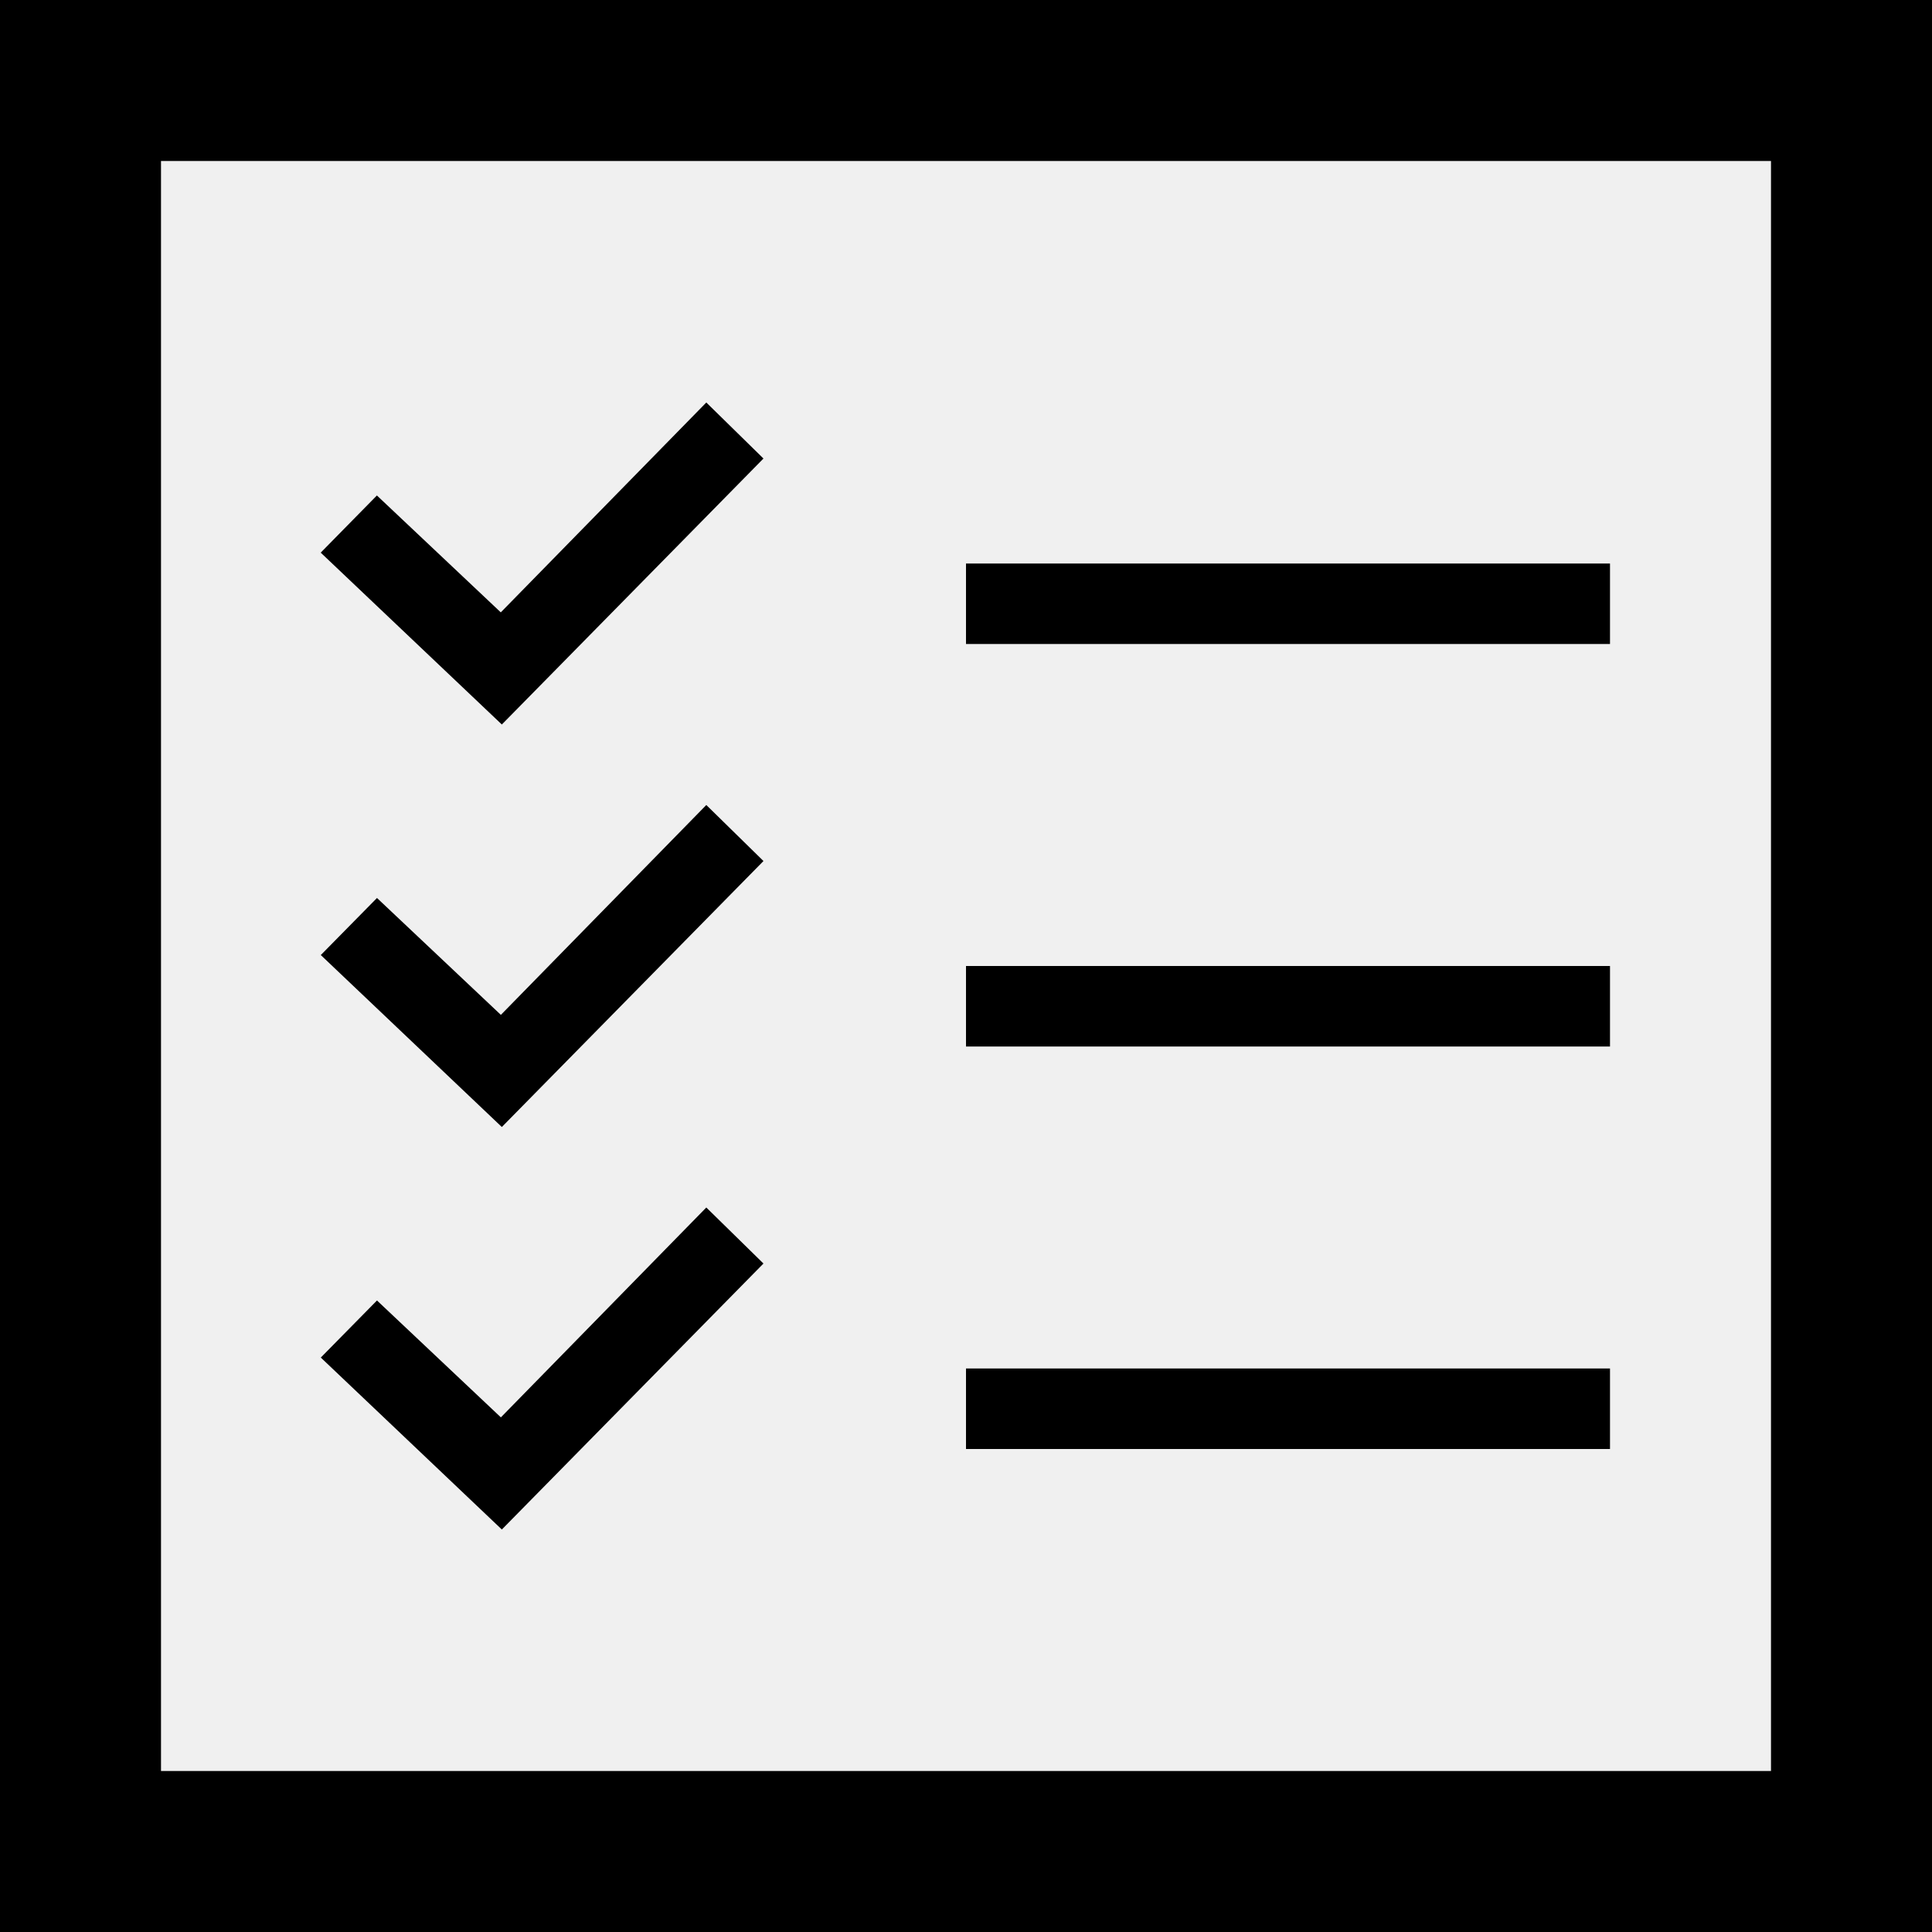
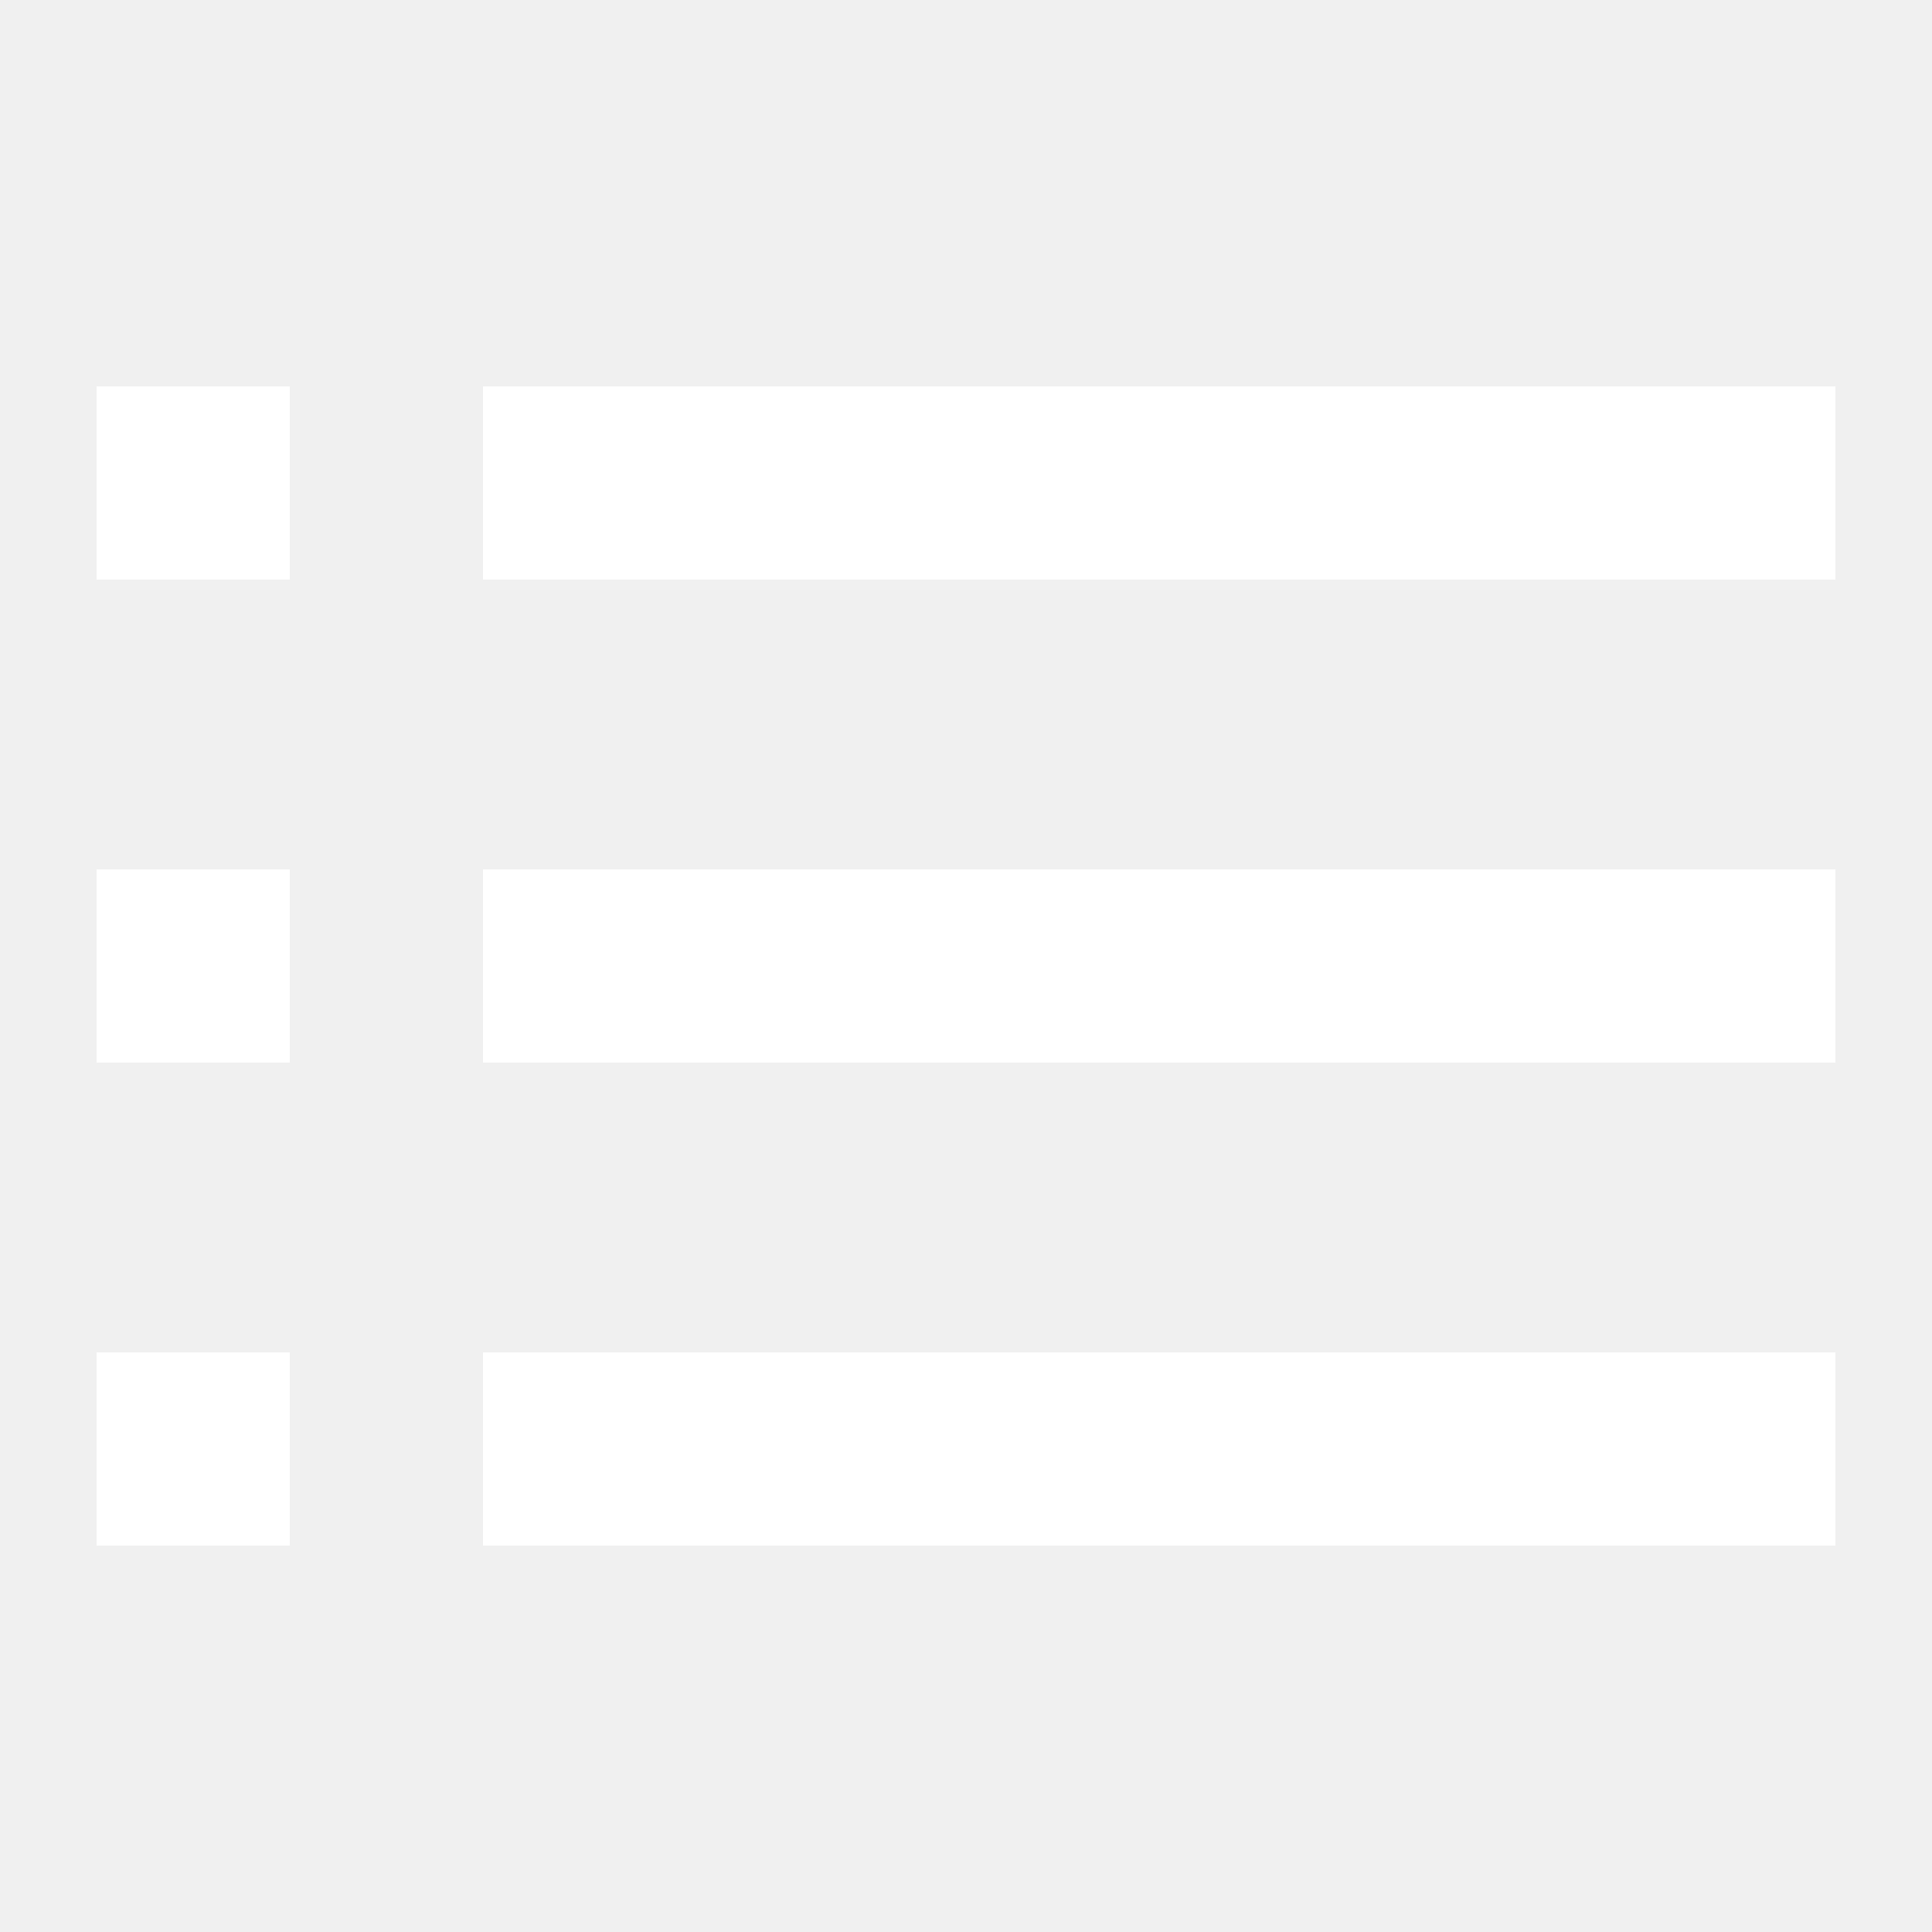
- <svg xmlns="http://www.w3.org/2000/svg" width="24" height="24" viewBox="0 0 24 24">
-   <path d="M22 2v20h-20v-20h20zm2-2h-24v24h24v-24zm-4 7h-8v1h8v-1zm0 5h-8v1h8v-1zm0 5h-8v1h8v-1zm-10.516-11.304l-.71-.696-2.553 2.607-1.539-1.452-.698.71 2.25 2.135 3.25-3.304zm0 5l-.71-.696-2.552 2.607-1.539-1.452-.698.709 2.249 2.136 3.25-3.304zm0 5l-.71-.696-2.552 2.607-1.539-1.452-.698.709 2.249 2.136 3.25-3.304z" />
+ <svg xmlns="http://www.w3.org/2000/svg" width="20" height="20" viewBox="0 0 20 20" fill="#fff">
+   <path d="M1 4h2v2H1V4zm4 0h14v2H5V4zM1 9h2v2H1V9zm4 0h14v2H5V9zm-4 5h2v2H1v-2zm4 0h14v2H5v-2z" />
</svg>
